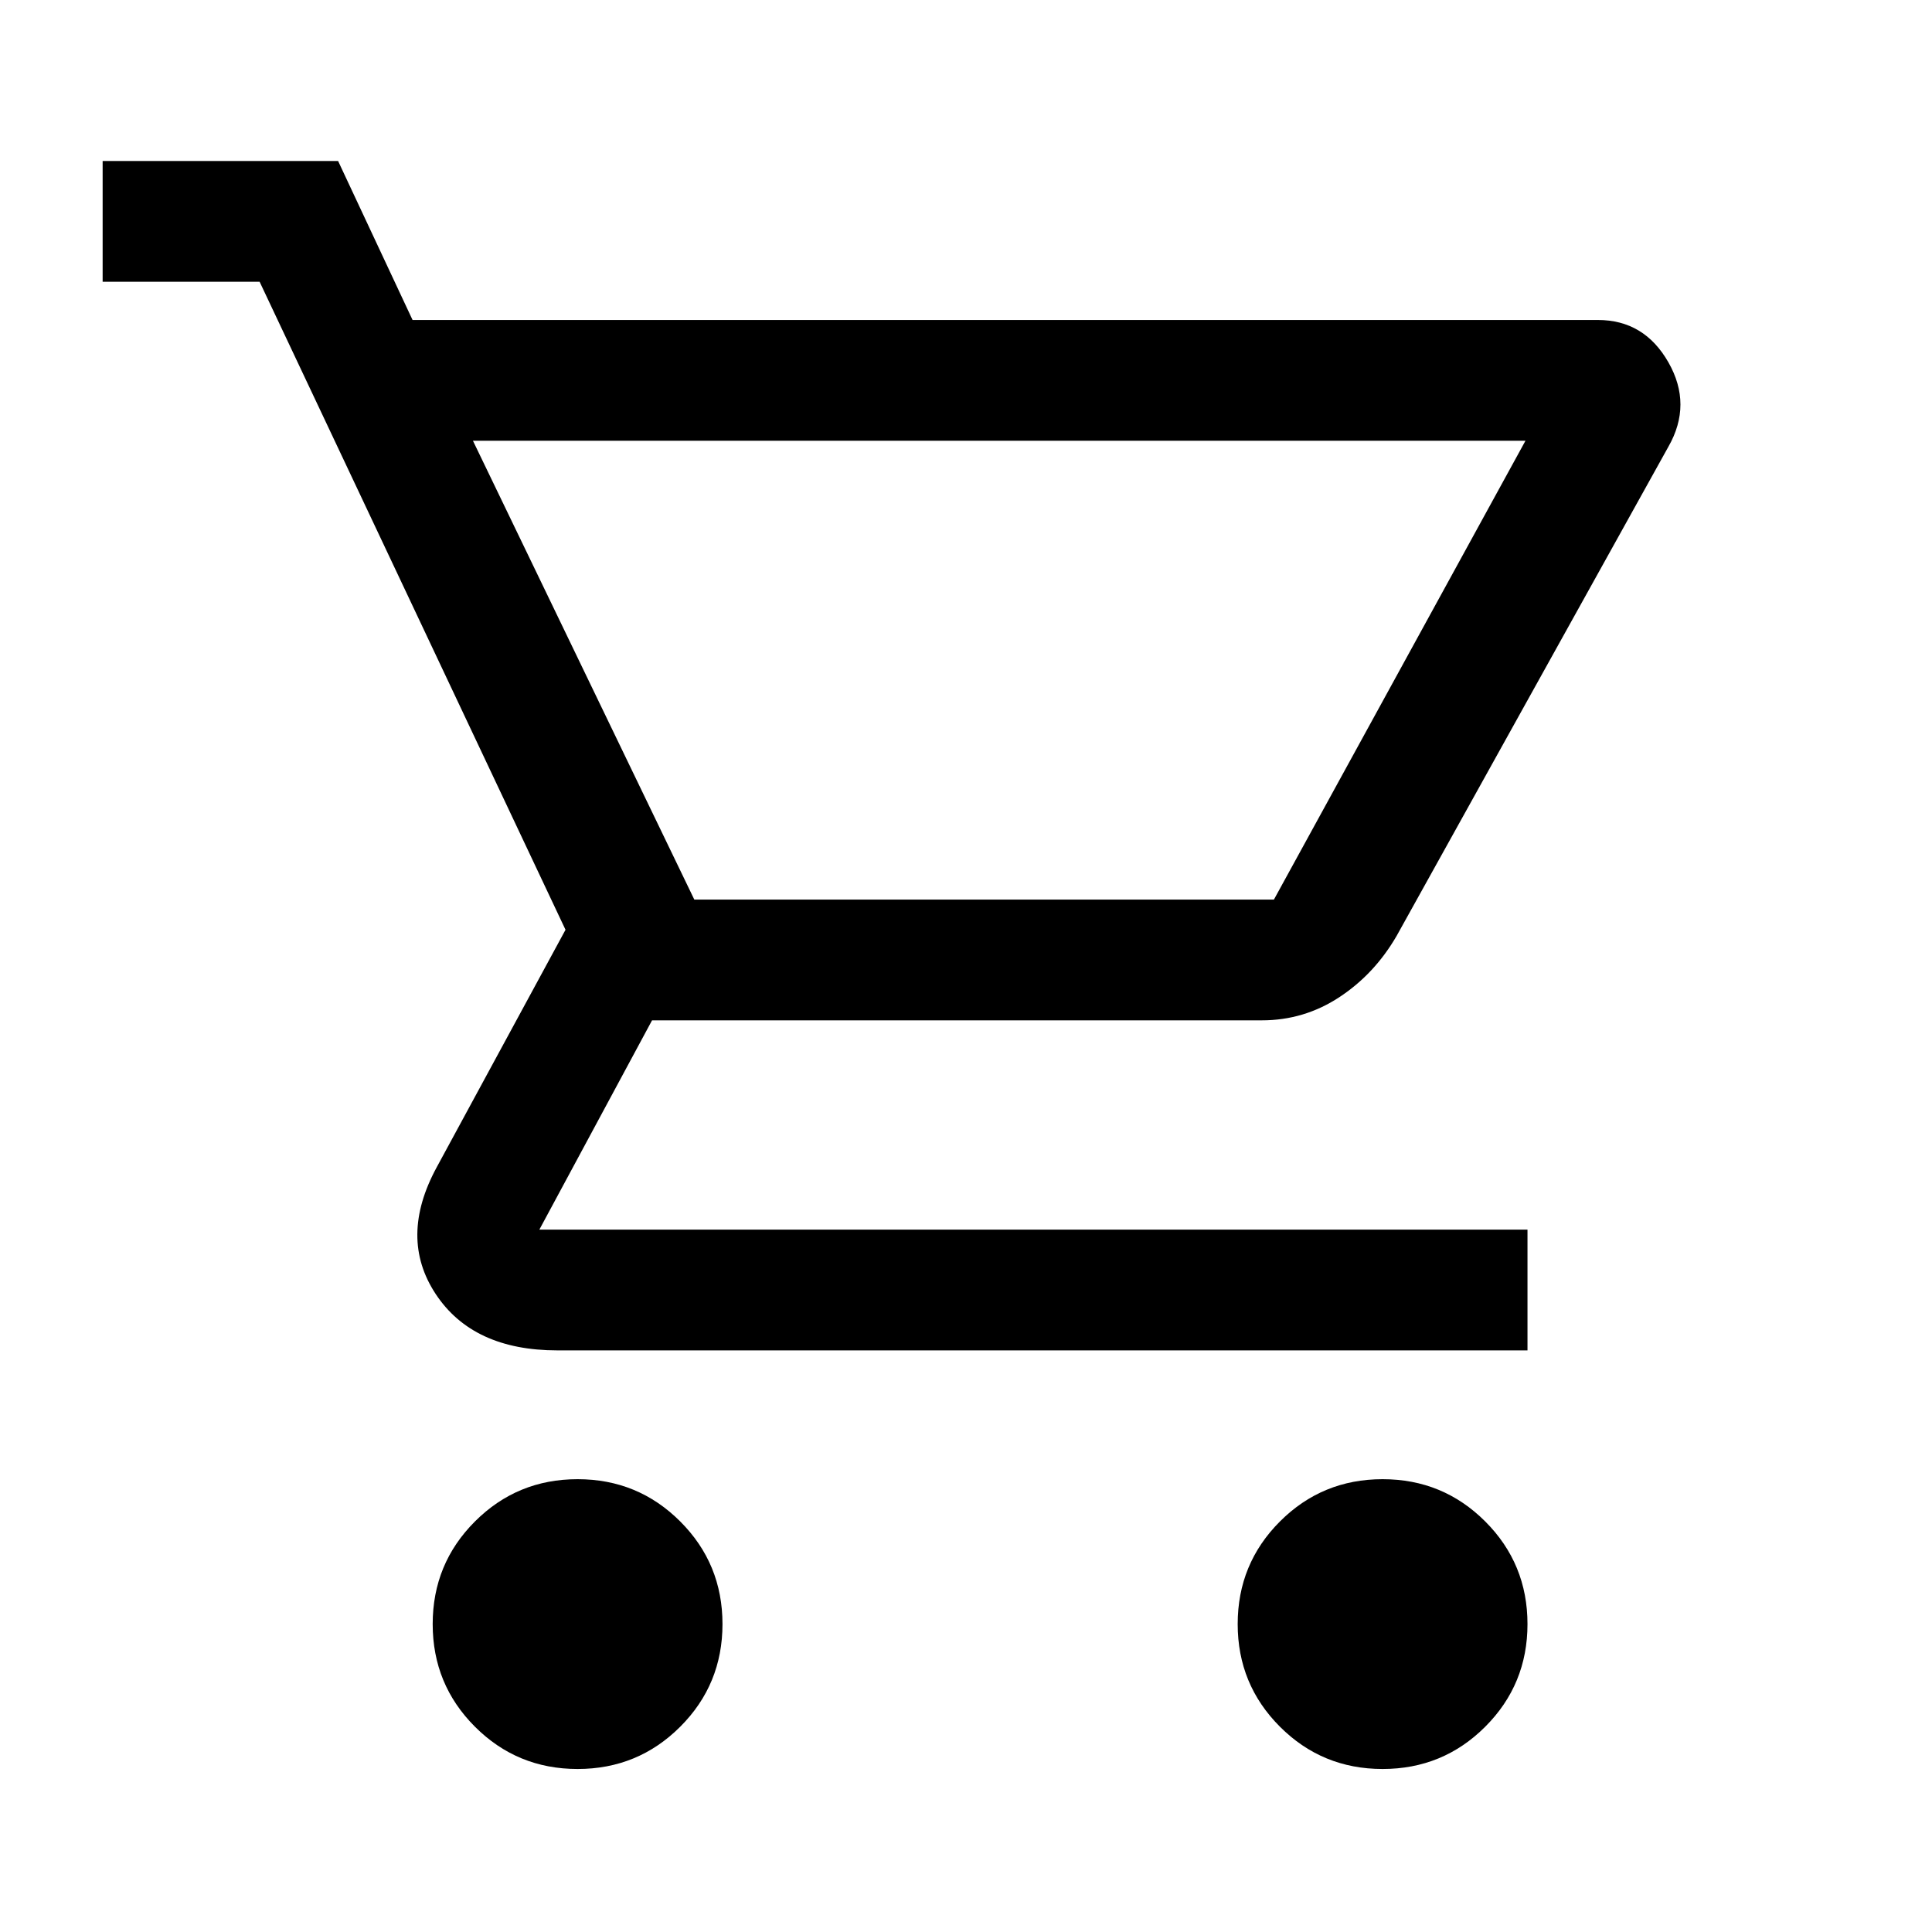
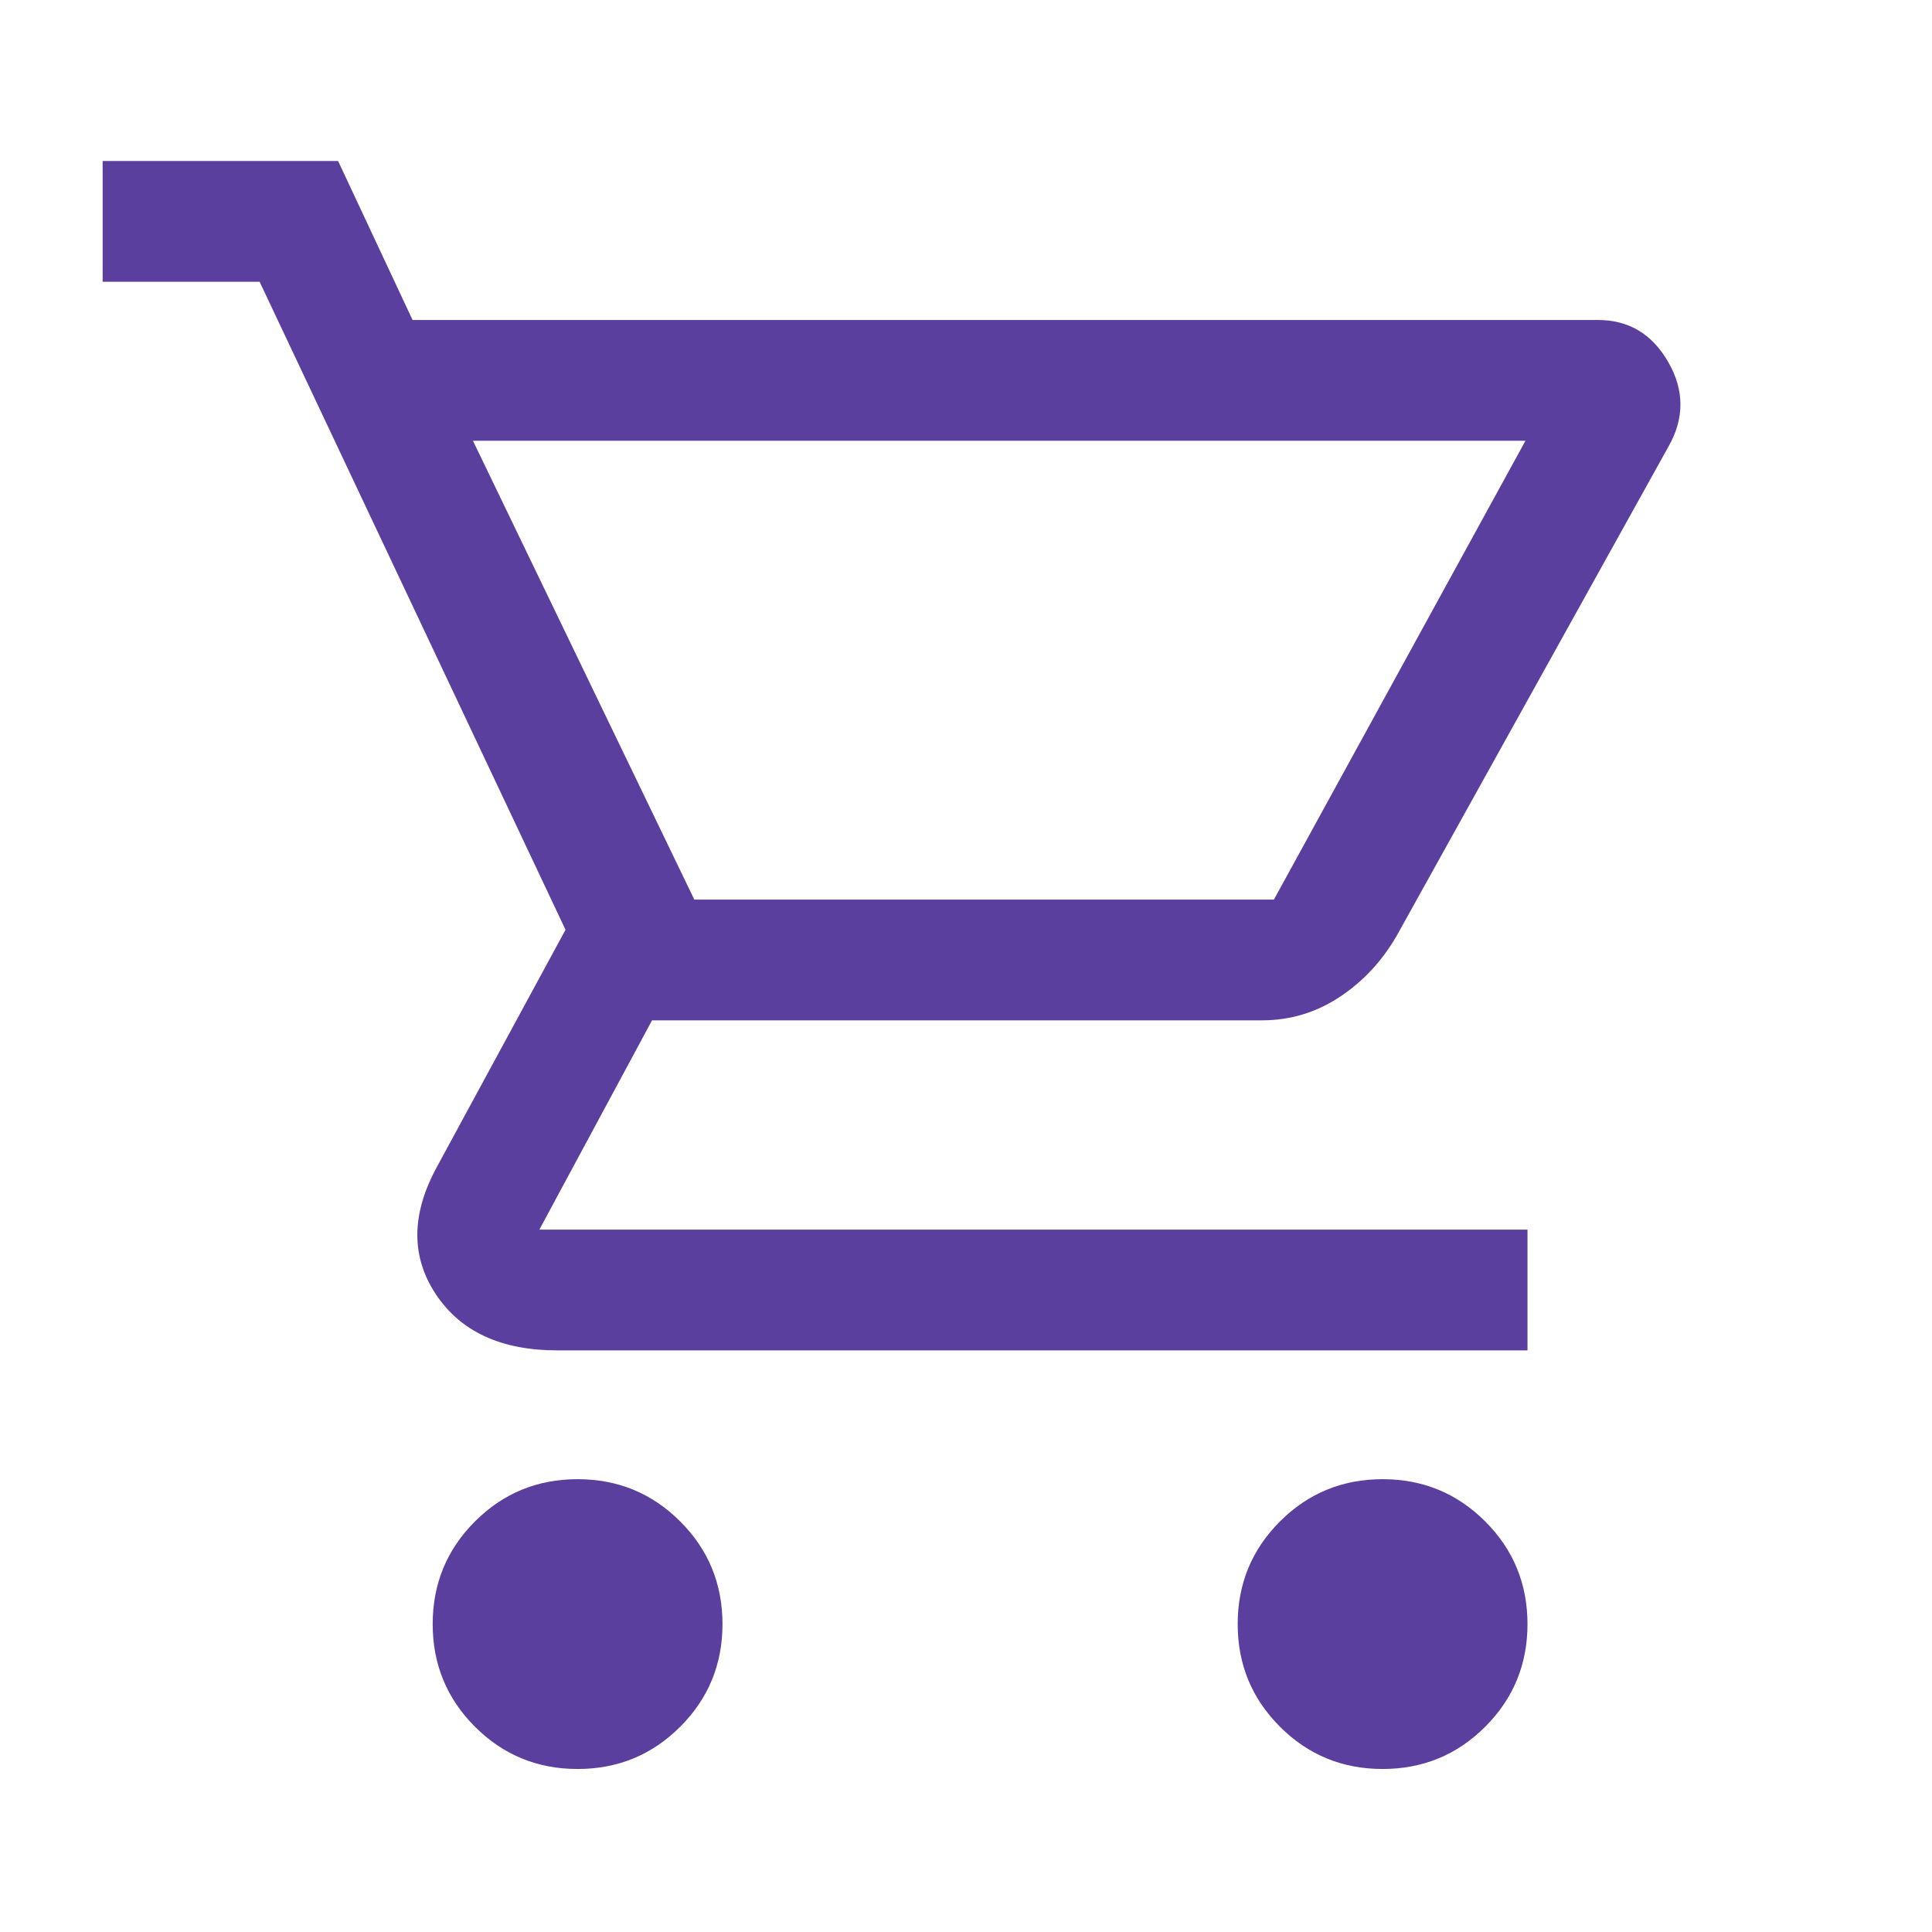
<svg xmlns="http://www.w3.org/2000/svg" height="48" width="48">
-   <path d="M14.35 43.95q-1.5 0-2.55-1.05-1.05-1.05-1.05-2.55 0-1.5 1.05-2.55 1.05-1.05 2.55-1.05 1.5 0 2.55 1.05 1.05 1.05 1.05 2.55 0 1.5-1.05 2.55-1.05 1.05-2.55 1.05Zm20 0q-1.5 0-2.55-1.05-1.05-1.05-1.05-2.55 0-1.5 1.05-2.55 1.05-1.05 2.55-1.05 1.5 0 2.55 1.05 1.05 1.05 1.05 2.55 0 1.5-1.05 2.55-1.05 1.05-2.55 1.05Zm-22.6-33 5.5 11.4h14.4l6.25-11.4Zm-1.5-3H39.7q1.15 0 1.75 1.05.6 1.05 0 2.1L34.7 23.25q-.55.95-1.425 1.525t-1.925.575H16.2l-2.8 5.2h24.55v3h-24.1q-2.1 0-3.025-1.4-.925-1.4.025-3.15l3.2-5.9L6.45 7h-3.9V4H8.4Zm7 14.4h14.4Z" />
+   <path d="M14.35 43.95q-1.5 0-2.55-1.05-1.05-1.05-1.05-2.55 0-1.5 1.05-2.55 1.05-1.05 2.55-1.05 1.5 0 2.55 1.05 1.05 1.05 1.05 2.55 0 1.5-1.05 2.55-1.05 1.05-2.55 1.05Zm20 0q-1.5 0-2.55-1.05-1.05-1.05-1.05-2.55 0-1.5 1.05-2.55 1.05-1.05 2.55-1.05 1.5 0 2.55 1.05 1.05 1.05 1.05 2.55 0 1.5-1.05 2.55-1.05 1.05-2.55 1.05Zm-22.6-33 5.5 11.4h14.4l6.25-11.4Zm-1.5-3H39.7q1.15 0 1.75 1.05.6 1.05 0 2.1L34.7 23.25q-.55.95-1.425 1.525t-1.925.575H16.2l-2.8 5.2h24.55v3h-24.1q-2.1 0-3.025-1.4-.925-1.4.025-3.15l3.2-5.9L6.45 7h-3.9V4H8.4Zm7 14.4h14.4Z" fill="#5a3f9e" />
</svg>
